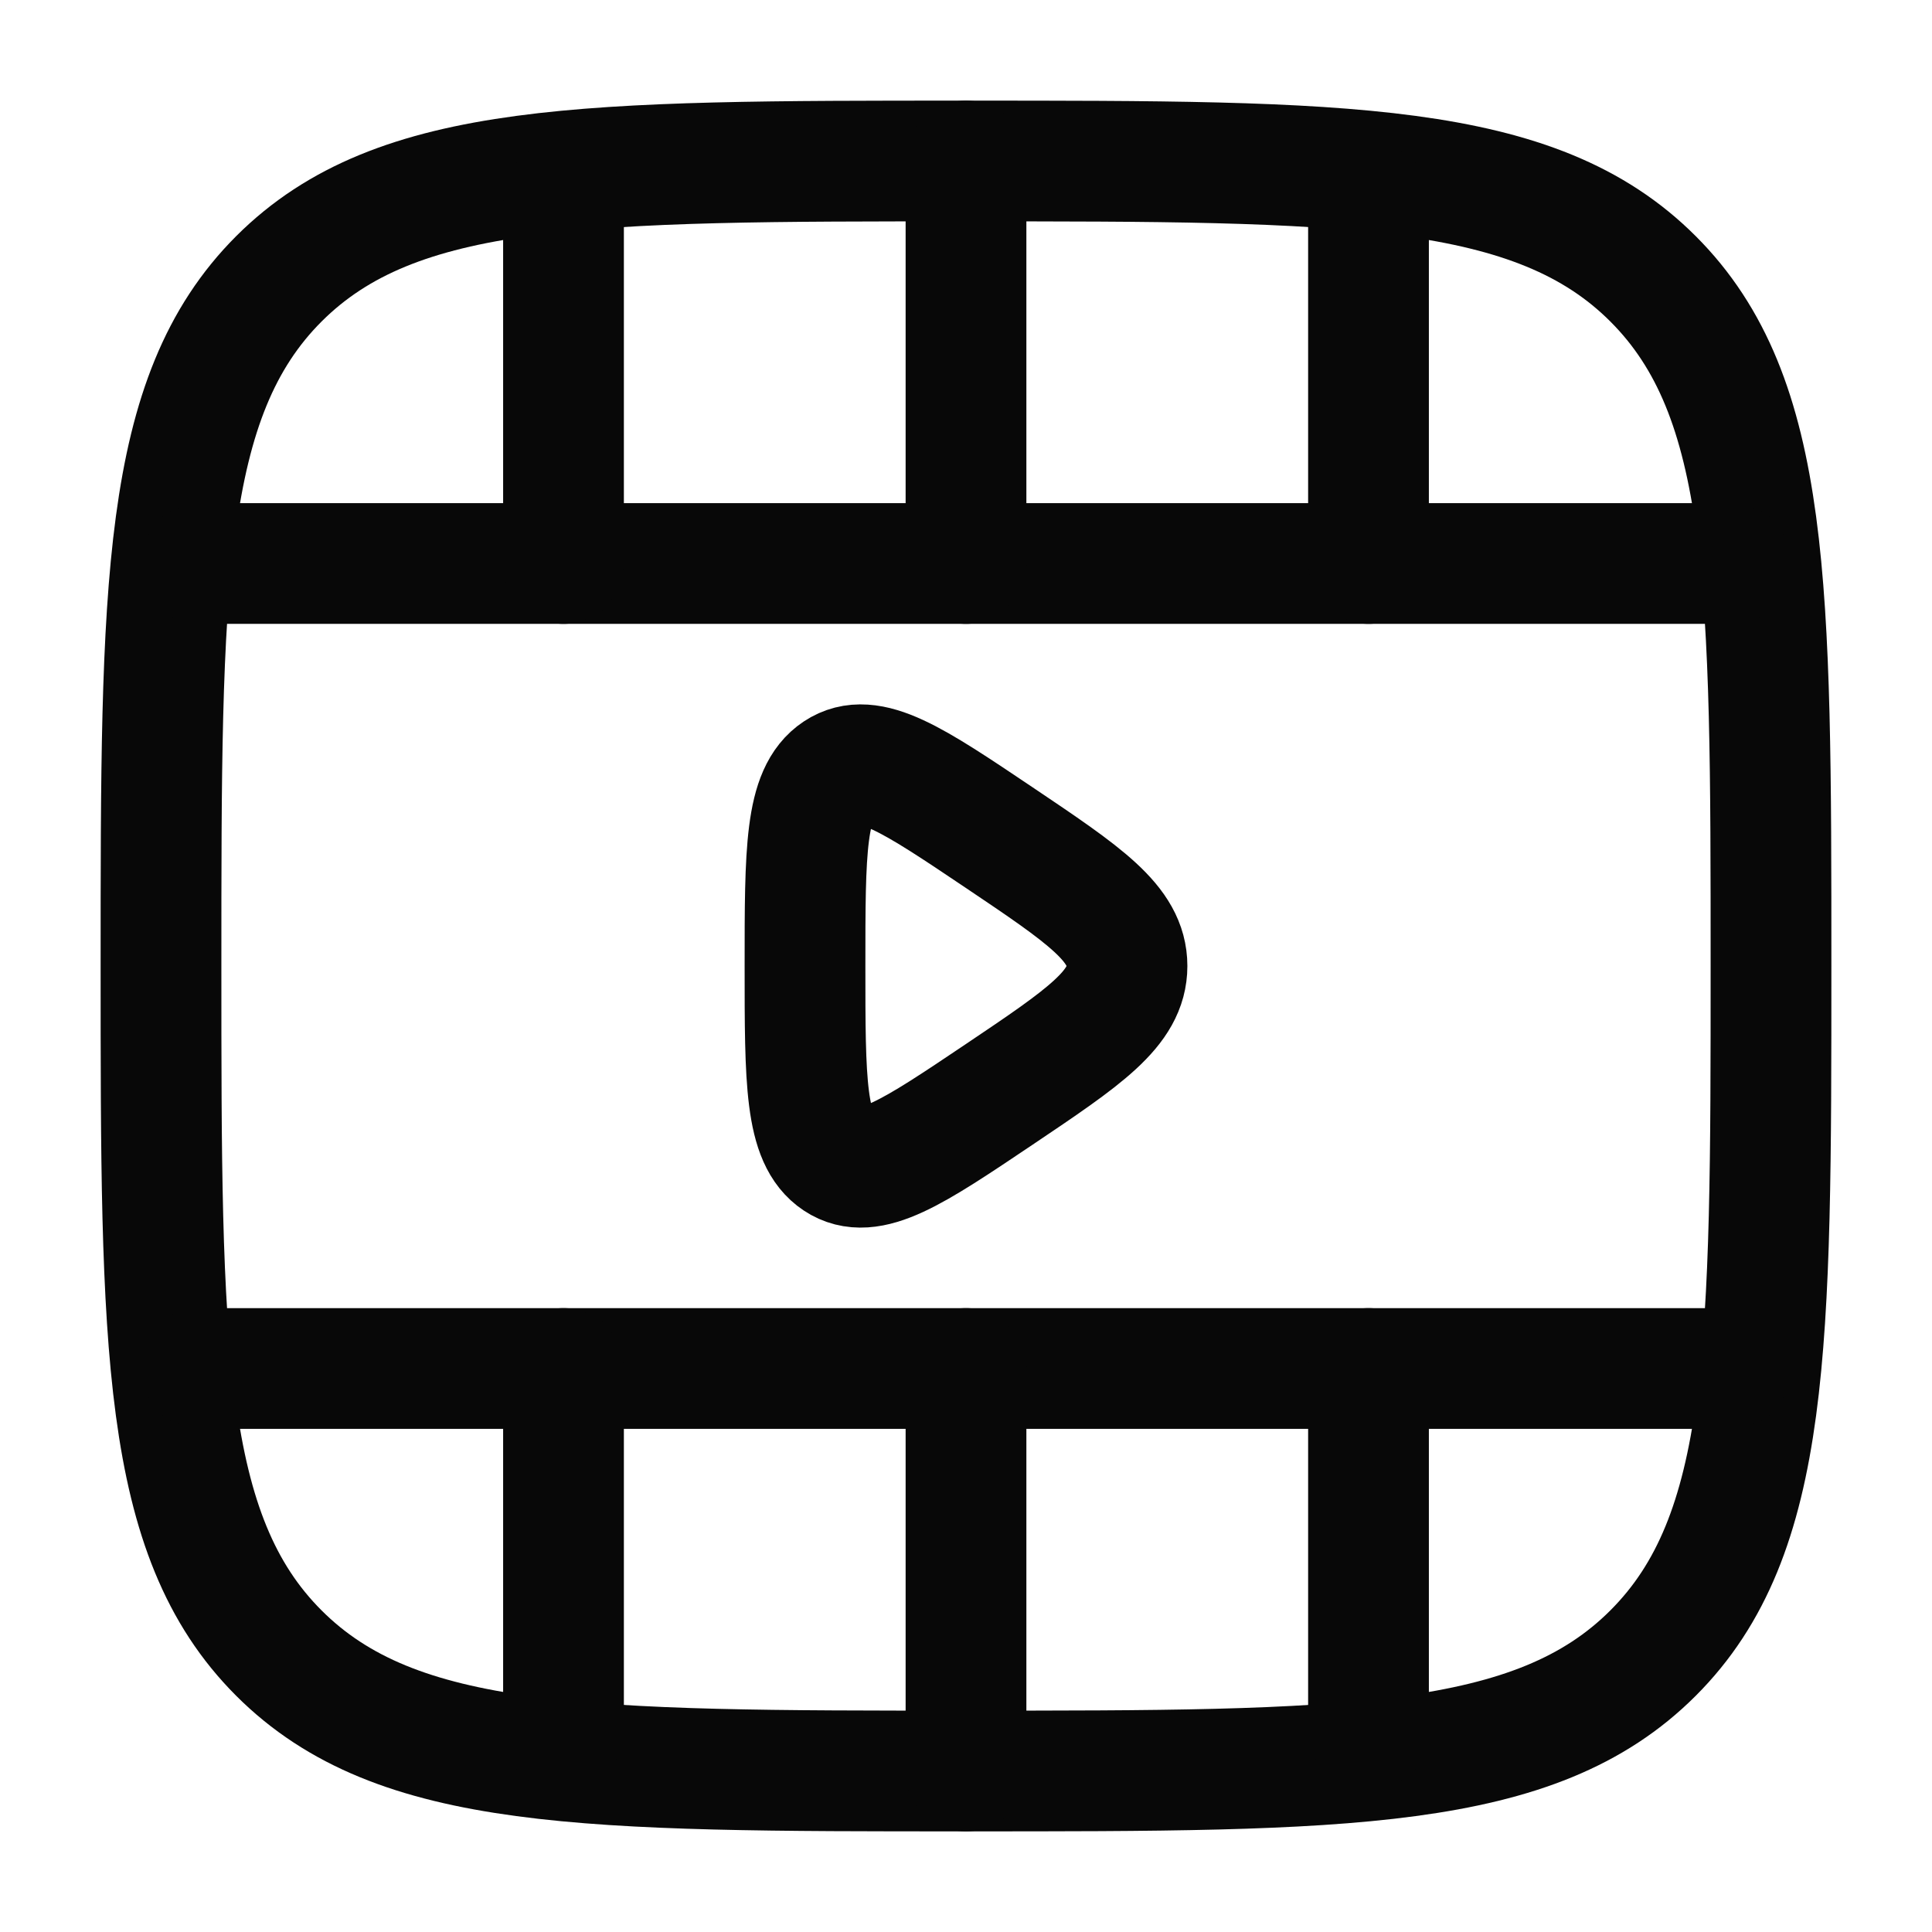
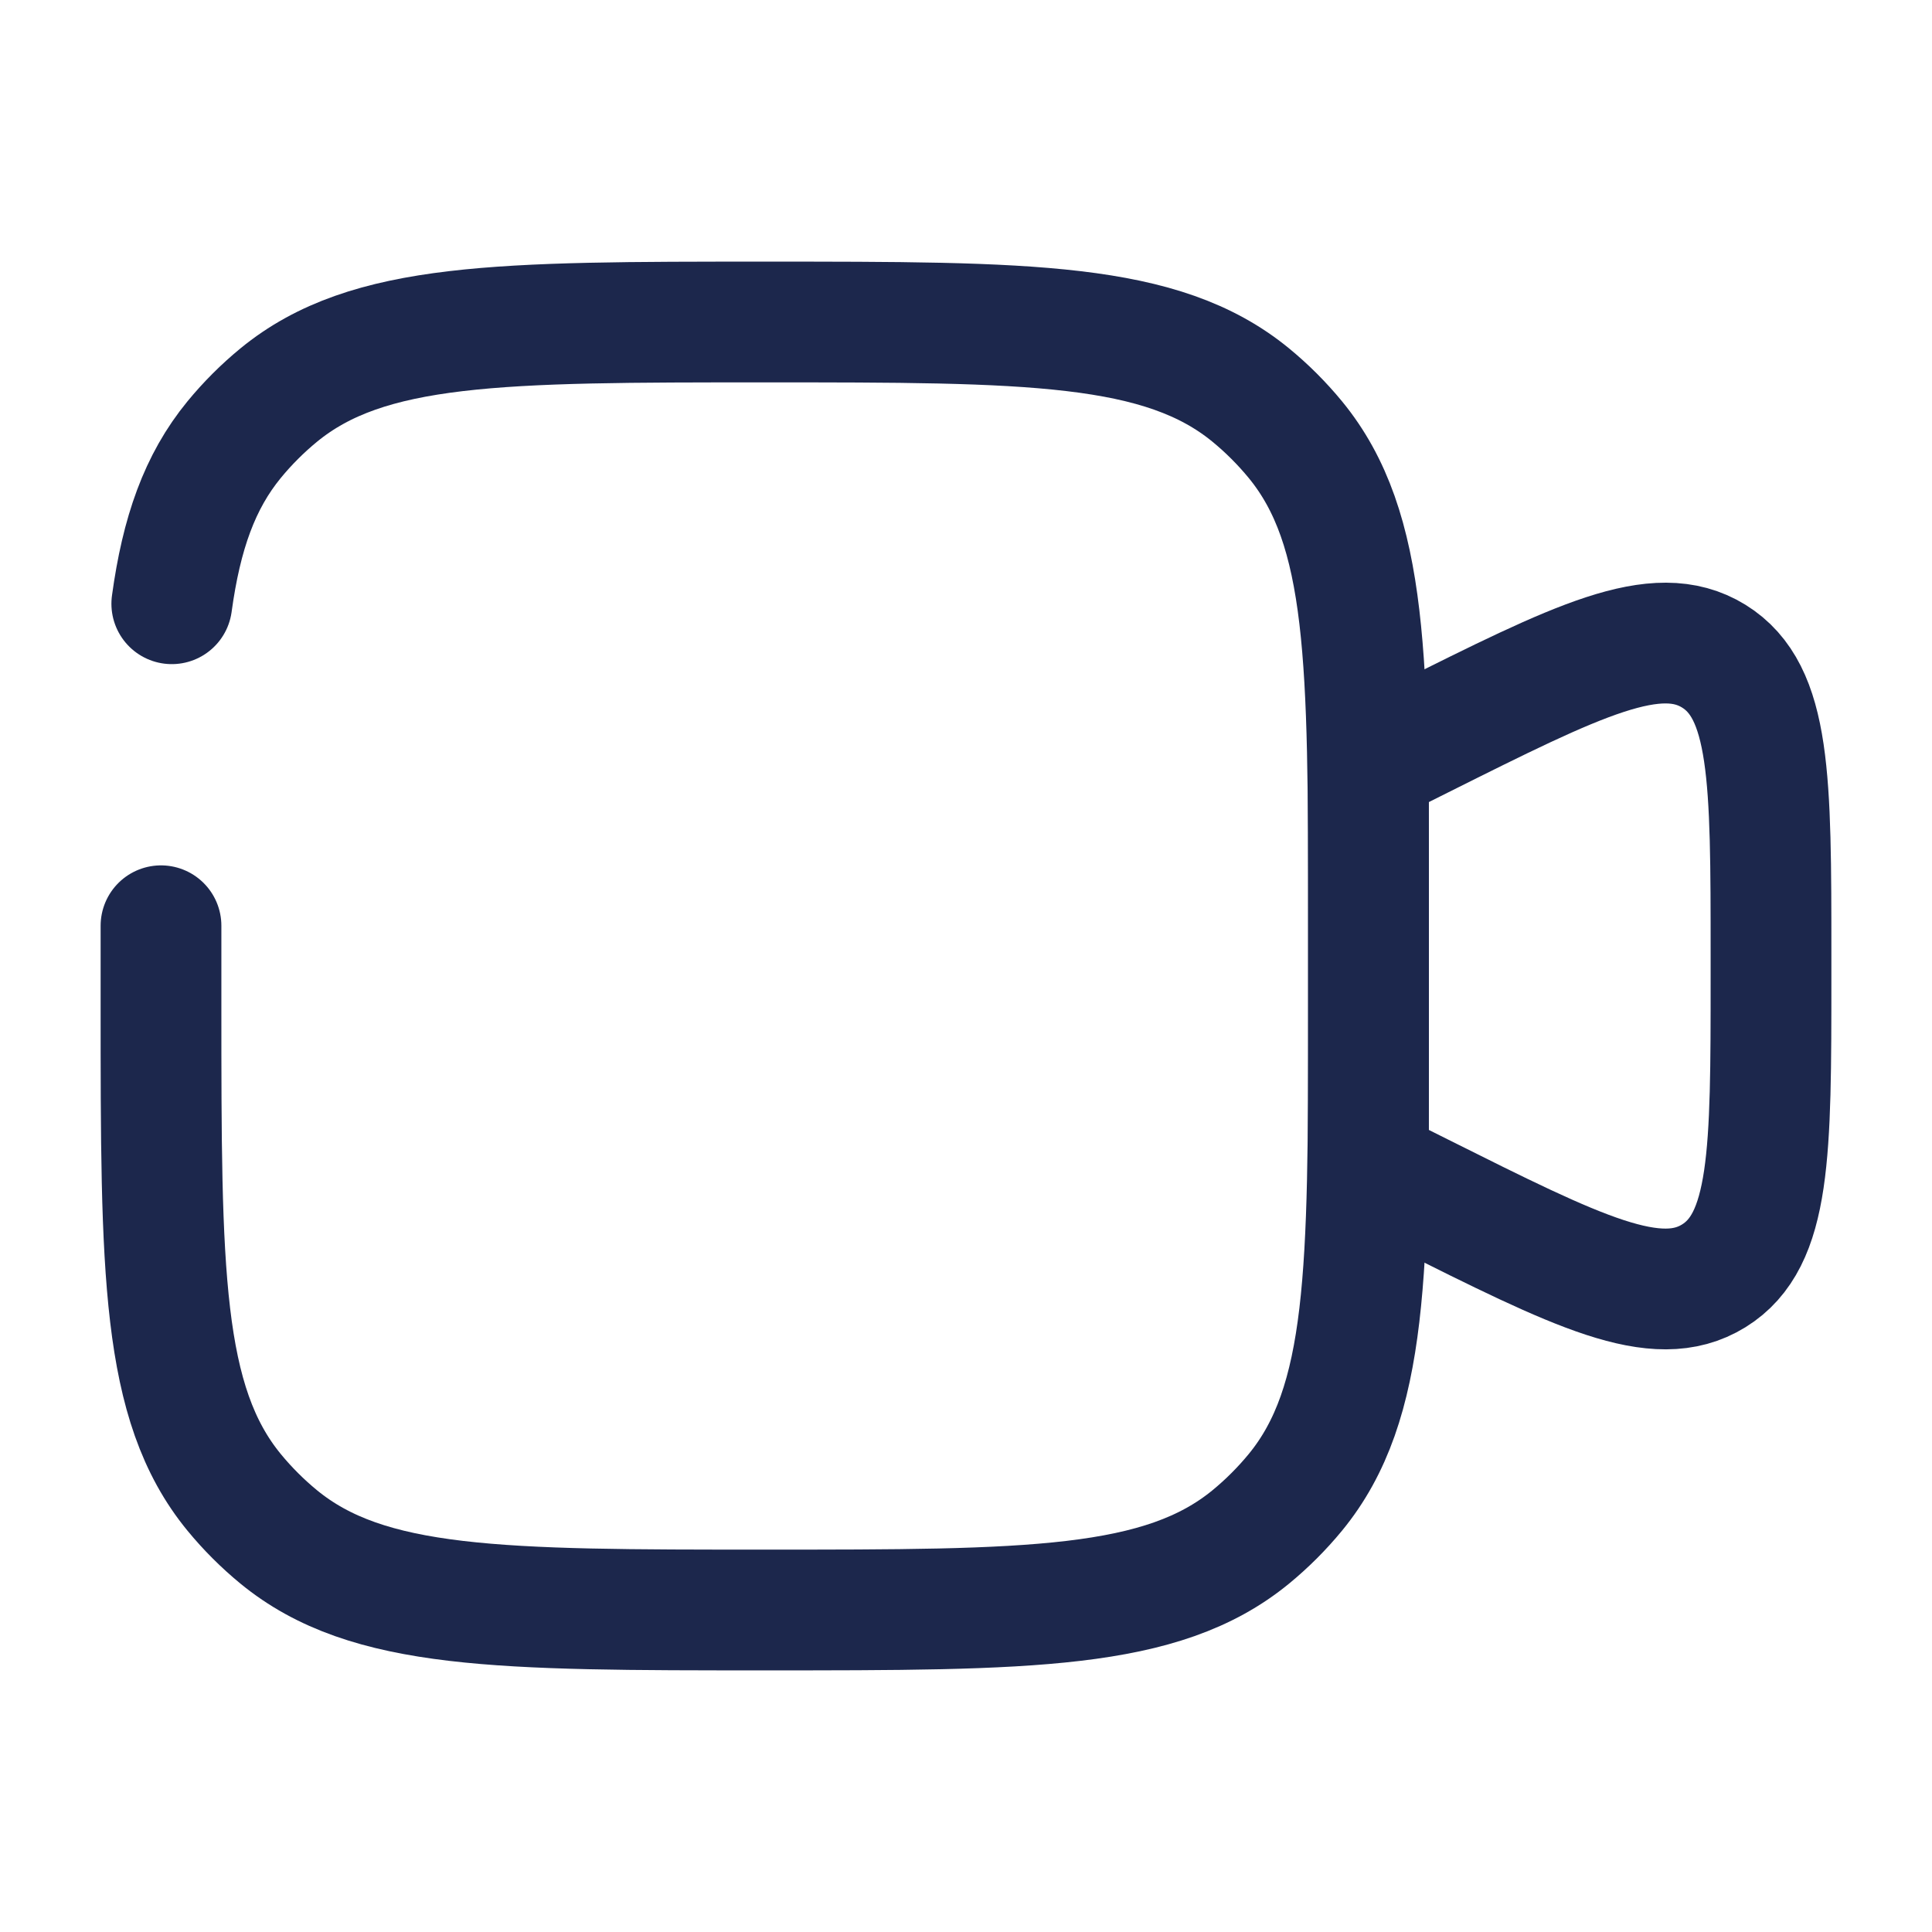
- <svg xmlns="http://www.w3.org/2000/svg" width="800px" height="800px" viewBox="0 0 24 24" fill="none" stroke="#000000">
-   <g id="SVGRepo_bgCarrier" stroke-width="0" />
-   <g id="SVGRepo_tracerCarrier" stroke-linecap="round" stroke-linejoin="round" />
-   <g id="SVGRepo_iconCarrier">
-     <path d="M12 2C16.714 2 19.071 2 20.535 3.464C22 4.929 22 7.286 22 12C22 16.714 22 19.071 20.535 20.535C19.071 22 16.714 22 12 22C7.286 22 4.929 22 3.464 20.535C2 19.071 2 16.714 2 12C2 7.286 2 4.929 3.464 3.464C4.929 2 7.286 2 12 2Z" stroke="#080808" stroke-width="1.5" />
-     <path d="M21.5 17L2.5 17" stroke="#080808" stroke-width="1.5" stroke-linecap="round" />
-     <path d="M21.5 7L2.5 7" stroke="#080808" stroke-width="1.5" stroke-linecap="round" />
-     <path d="M12 2L12 7M12 22L12 17" stroke="#080808" stroke-width="1.5" stroke-linecap="round" />
-     <path d="M17 2.5L17 7M17 21.5L17 17" stroke="#080808" stroke-width="1.5" stroke-linecap="round" />
-     <path d="M7 2.5L7 7M7 21.5L7 17" stroke="#080808" stroke-width="1.5" stroke-linecap="round" />
-     <path d="M14 12C14 11.472 13.47 11.116 12.411 10.404C11.338 9.683 10.801 9.322 10.4 9.587C10 9.852 10 10.568 10 12C10 13.432 10 14.148 10.4 14.413C10.801 14.678 11.338 14.317 12.411 13.596C13.47 12.884 14 12.528 14 12Z" stroke="#080808" stroke-width="1.5" stroke-linecap="round" />
-   </g>
+ <svg xmlns="http://www.w3.org/2000/svg" width="800px" height="800px" viewBox="0 0 24 24" fill="none">
+   <path d="M2 11.5V12.5C2 15.787 2 17.431 2.908 18.538C3.074 18.74 3.26 18.926 3.462 19.092C4.569 20 6.213 20 9.5 20C12.787 20 14.431 20 15.538 19.092C15.74 18.926 15.926 18.74 16.092 18.538C17 17.431 17 15.787 17 12.5V11.5C17 8.213 17 6.569 16.092 5.462C15.926 5.26 15.74 5.074 15.538 4.908C14.431 4 12.787 4 9.5 4C6.213 4 4.569 4 3.462 4.908C3.26 5.074 3.074 5.26 2.908 5.462C2.48 5.984 2.254 6.624 2.134 7.5" stroke="#1C274C" stroke-width="1.5" stroke-linecap="round" />
+   <path d="M17 9.5L17.658 9.171C19.604 8.198 20.577 7.712 21.289 8.151C22 8.591 22 9.679 22 11.854V12.146C22 14.322 22 15.409 21.289 15.849C20.577 16.289 19.604 15.802 17.658 14.829L17 14.5V9.5Z" stroke="#1C274C" stroke-width="1.5" />
</svg>
